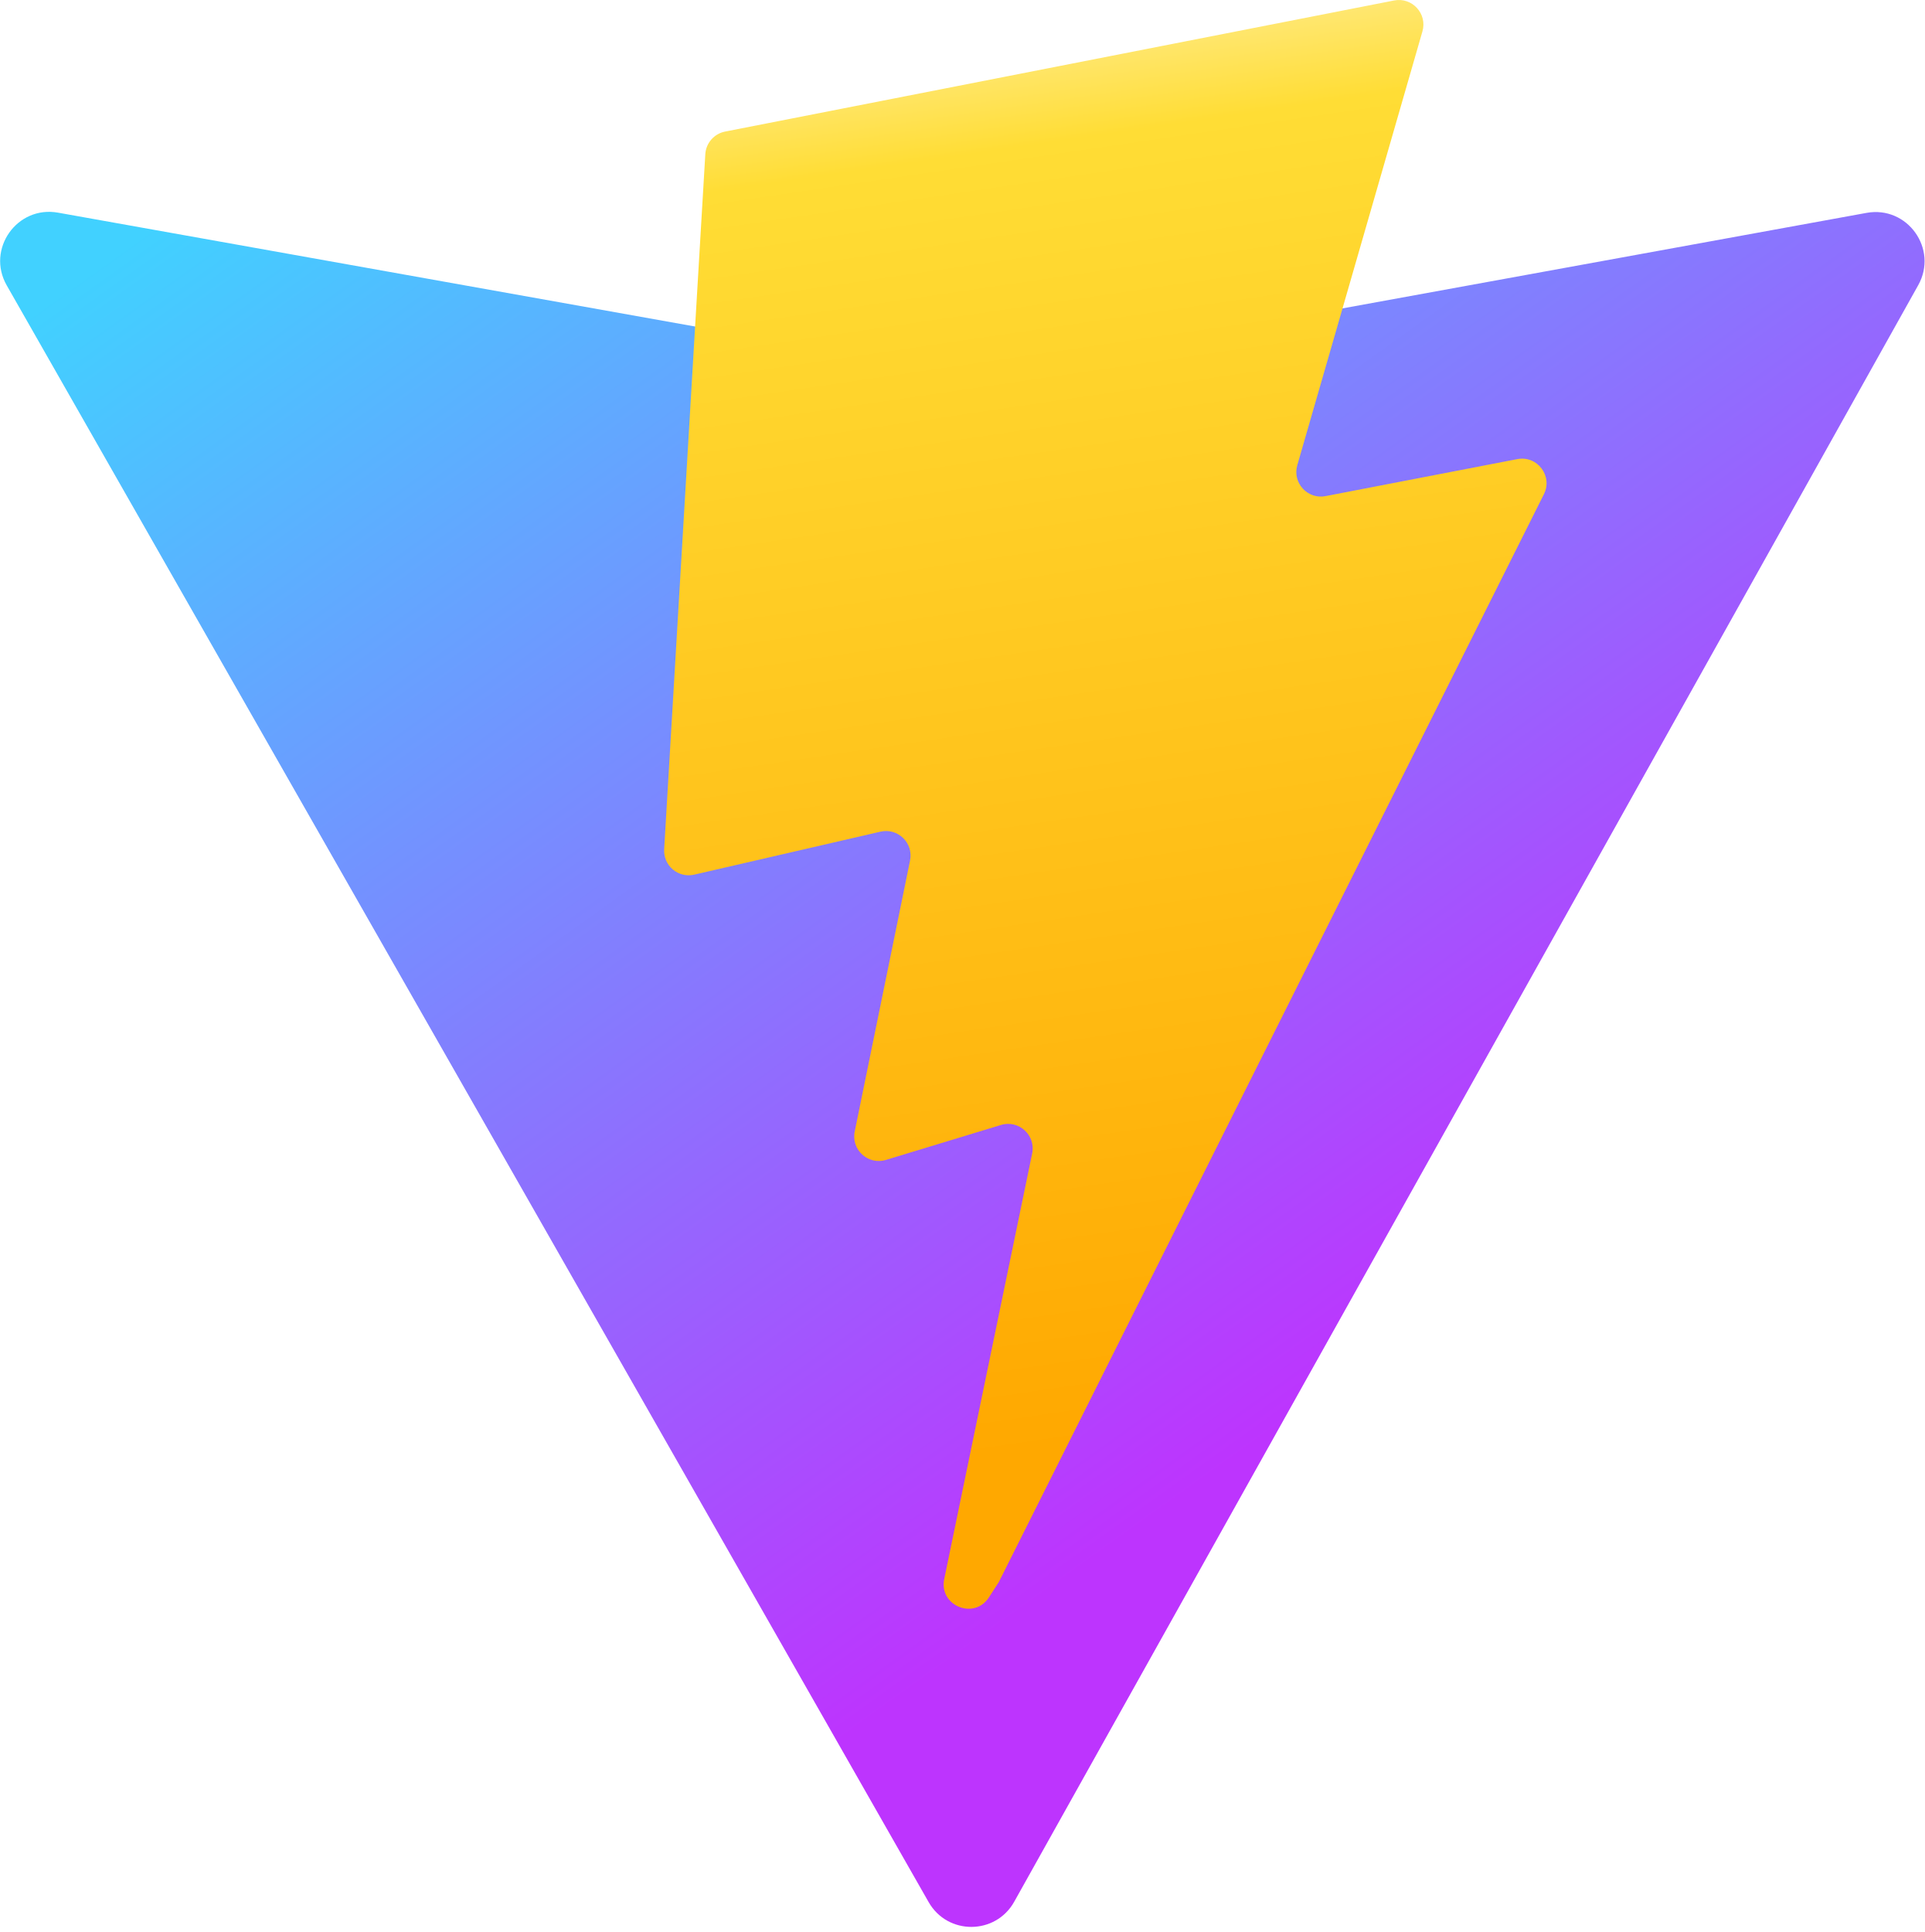
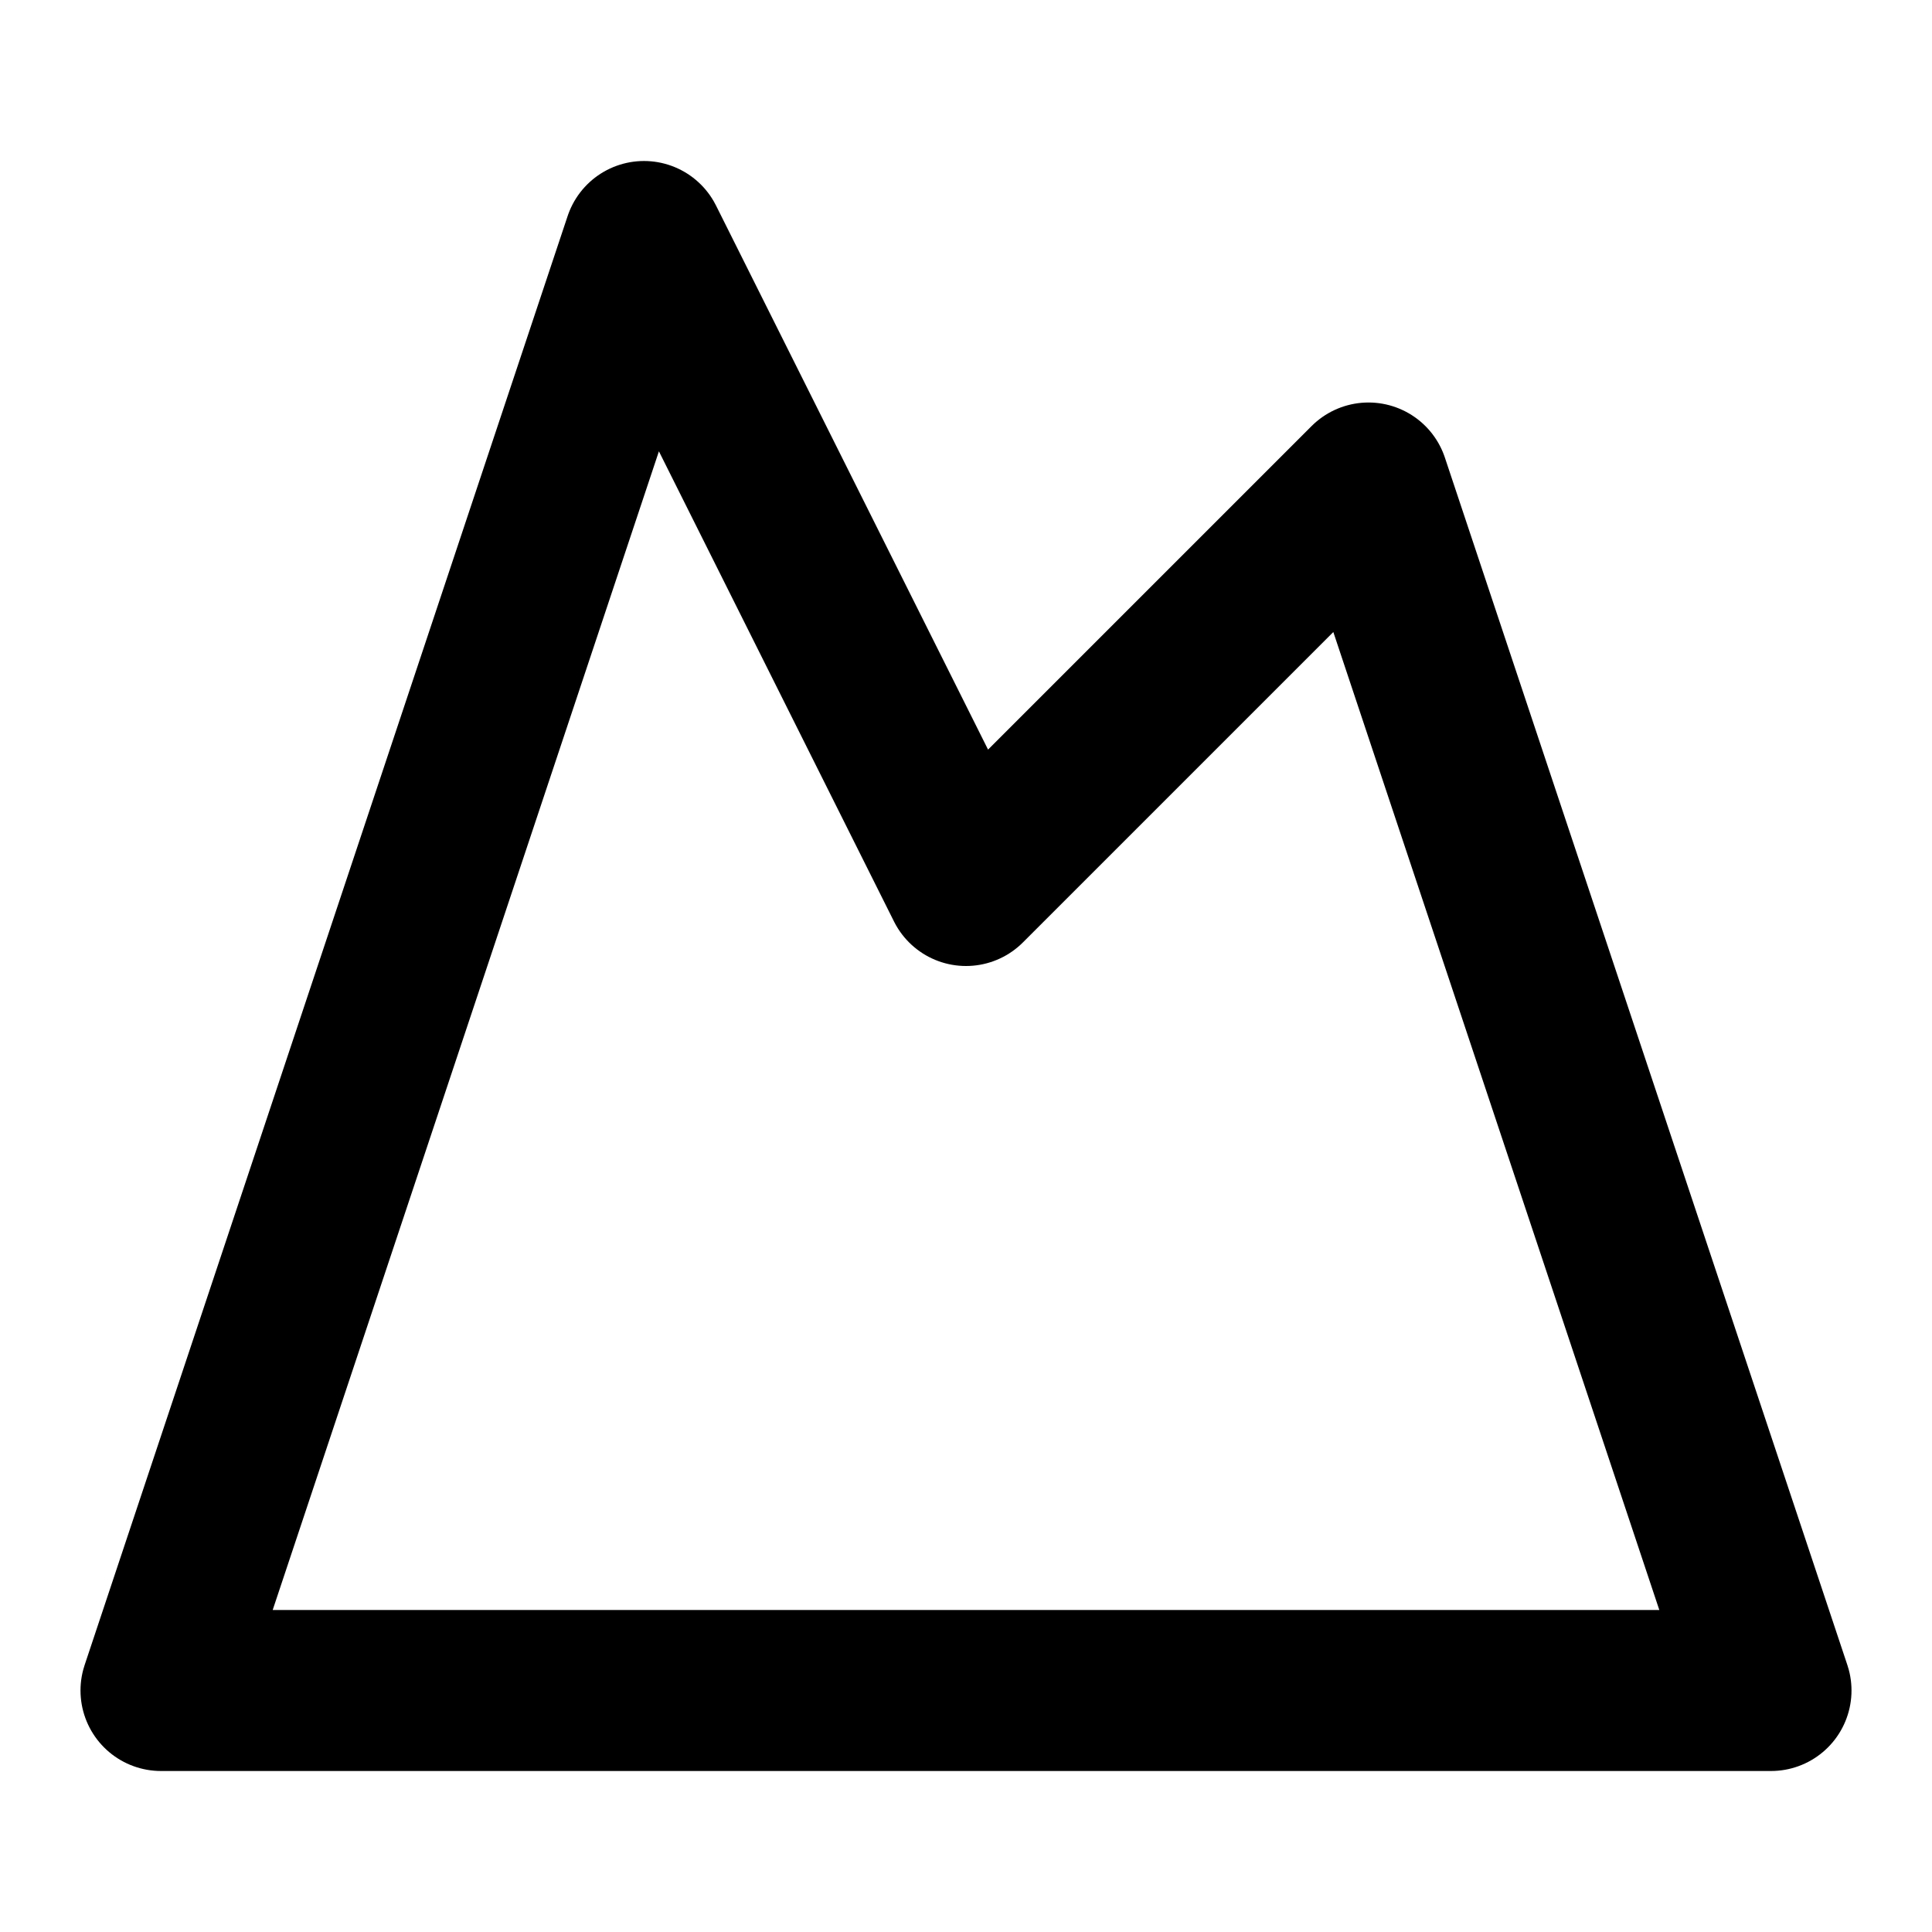
- <svg xmlns="http://www.w3.org/2000/svg" aria-hidden="true" role="img" class="iconify iconify--logos" width="31.88" height="32" preserveAspectRatio="xMidYMid meet" viewBox="0 0 256 257">
-   <defs>
-     <linearGradient id="IconifyId1813088fe1fbc01fb466" x1="-.828%" x2="57.636%" y1="7.652%" y2="78.411%">
-       <stop offset="0%" stop-color="#41D1FF" />
-       <stop offset="100%" stop-color="#BD34FE" />
-     </linearGradient>
-     <linearGradient id="IconifyId1813088fe1fbc01fb467" x1="43.376%" x2="50.316%" y1="2.242%" y2="89.03%">
-       <stop offset="0%" stop-color="#FFEA83" />
-       <stop offset="8.333%" stop-color="#FFDD35" />
-       <stop offset="100%" stop-color="#FFA800" />
-     </linearGradient>
-   </defs>
-   <path fill="url(#IconifyId1813088fe1fbc01fb466)" d="M255.153 37.938L134.897 252.976c-2.483 4.44-8.862 4.466-11.382.048L.875 37.958c-2.746-4.814 1.371-10.646 6.827-9.67l120.385 21.517a6.537 6.537 0 0 0 2.322-.004l117.867-21.483c5.438-.991 9.574 4.796 6.877 9.62Z" />
-   <path fill="url(#IconifyId1813088fe1fbc01fb467)" d="M185.432.063L96.44 17.501a3.268 3.268 0 0 0-2.634 3.014l-5.474 92.456a3.268 3.268 0 0 0 3.997 3.378l24.777-5.718c2.318-.535 4.413 1.507 3.936 3.838l-7.361 36.047c-.495 2.426 1.782 4.5 4.151 3.78l15.304-4.649c2.372-.72 4.652 1.36 4.15 3.788l-11.698 56.621c-.732 3.542 3.979 5.473 5.943 2.437l1.313-2.028l72.516-144.72c1.215-2.423-.88-5.186-3.54-4.672l-25.505 4.922c-2.396.462-4.435-1.77-3.759-4.114l16.646-57.705c.677-2.35-1.37-4.583-3.769-4.113Z" />
+ <svg xmlns="http://www.w3.org/2000/svg" width="24" height="24" viewBox="0 0 24 24" fill="none" stroke="currentColor" stroke-width="2" stroke-linecap="round" stroke-linejoin="round" class="lucide lucide-mountain">
+   <path d="m8 3 4 8 5-5 5 15H2L8 3z" />
</svg>
